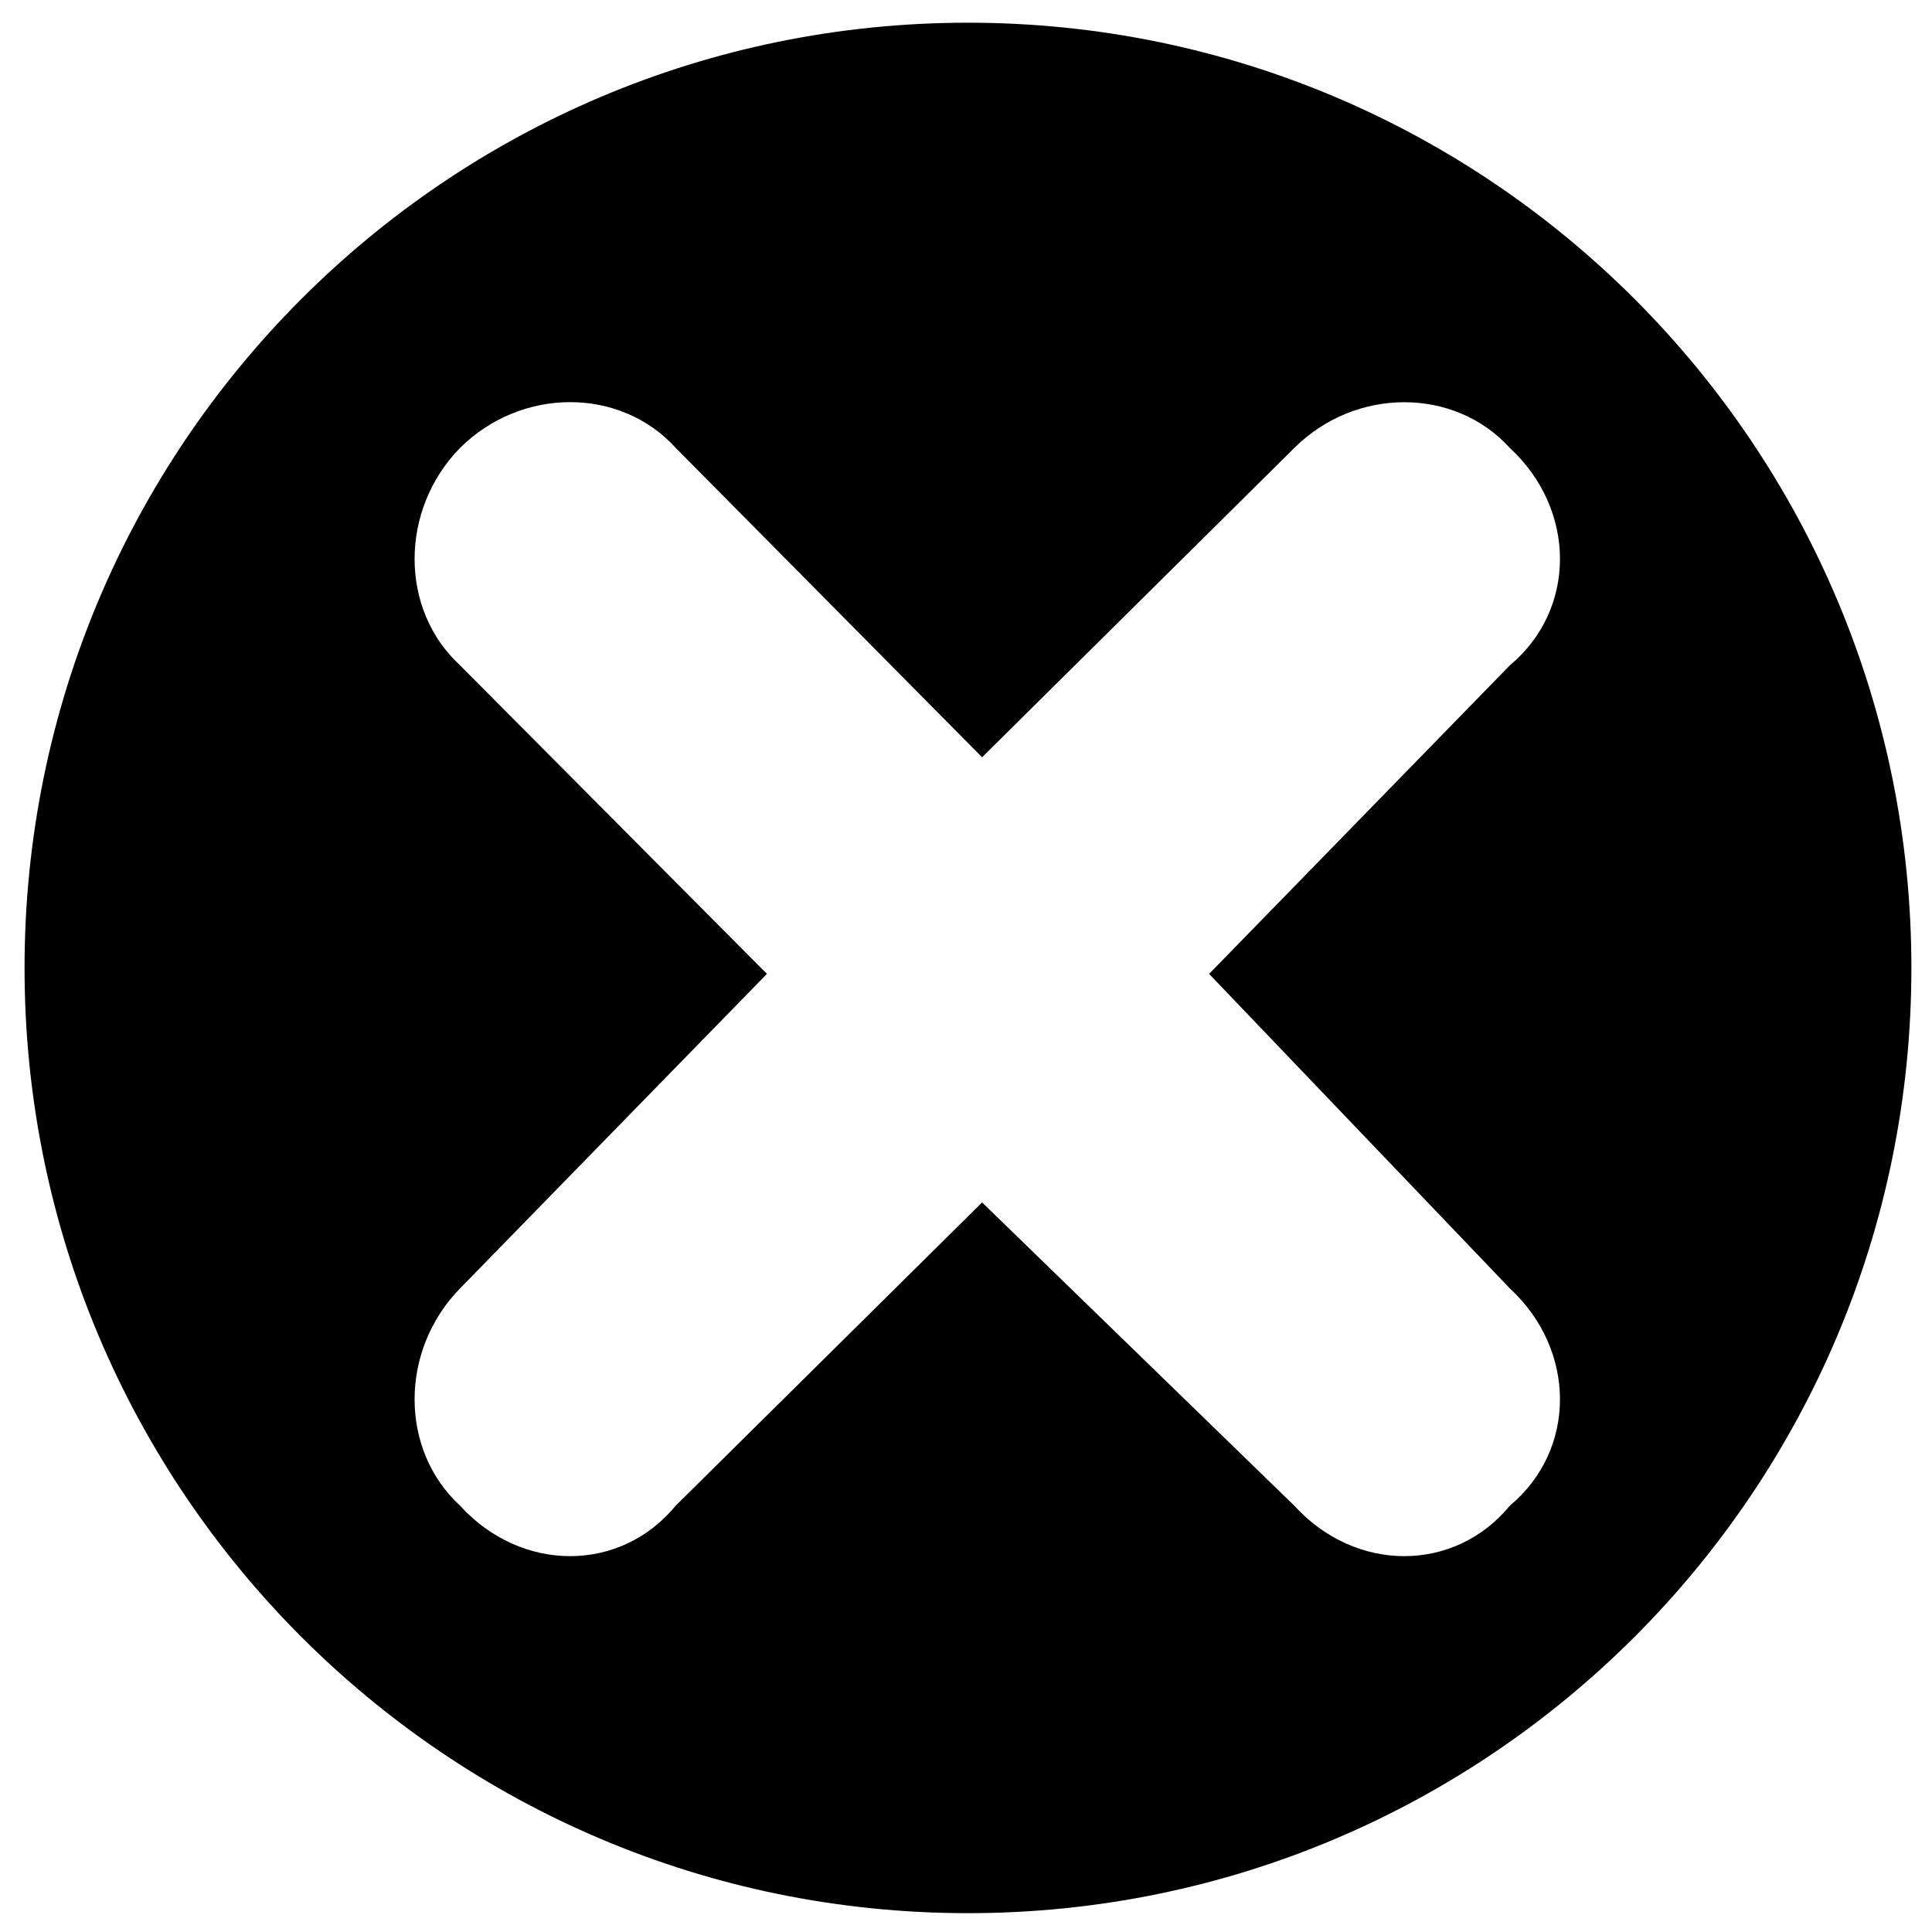
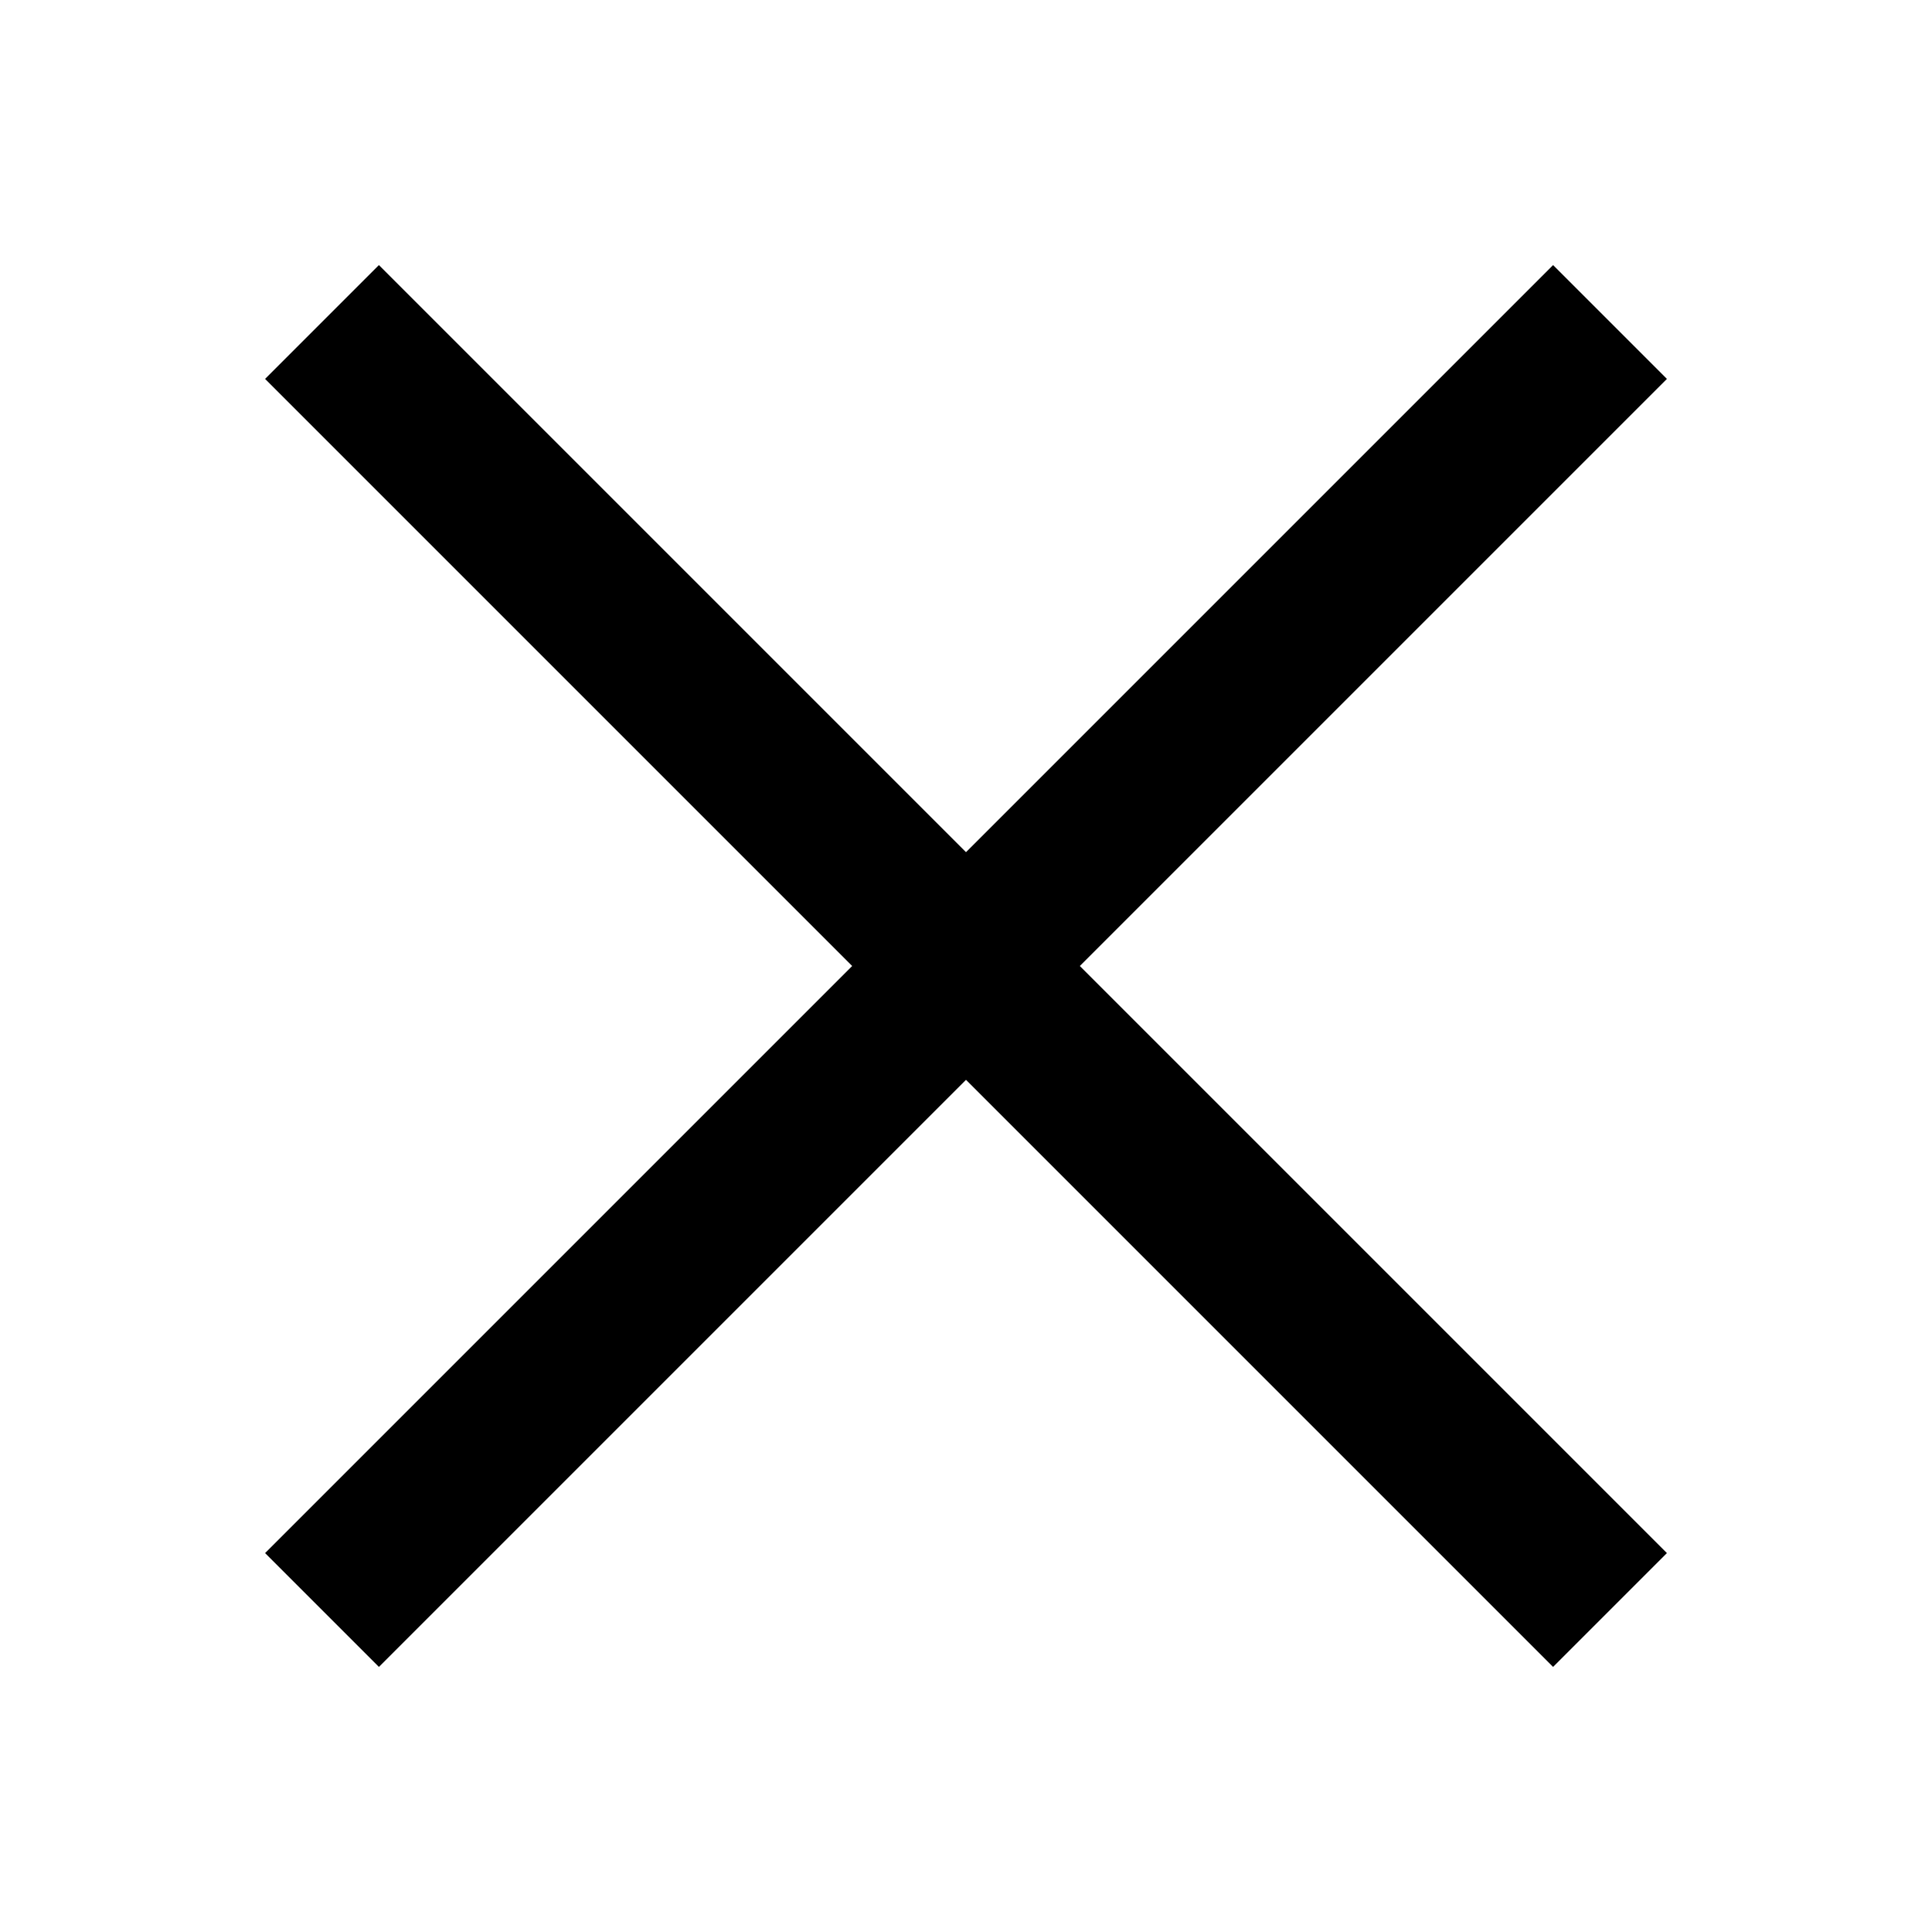
- <svg xmlns="http://www.w3.org/2000/svg" version="1.1" id="Layer_1" x="0px" y="0px" width="24px" height="24px" viewBox="0 0 24 24" enable-background="new 0 0 24 24" xml:space="preserve">
-   <path d="M0.305,12.024c0-6.486,5.245-11.742,11.719-11.742s11.72,5.256,11.72,11.742s-5.246,11.742-11.72,11.742  S0.305,18.51,0.305,12.024z M5.715,8.265l3.812,3.833l-3.812,3.907c-0.753,0.769-0.753,2.007,0,2.699  c0.762,0.836,1.991,0.836,2.679,0l3.806-3.767l3.878,3.767c0.761,0.836,1.991,0.836,2.678,0c0.83-0.692,0.83-1.931,0-2.699  l-3.736-3.907l3.736-3.833c0.83-0.692,0.83-1.932,0-2.7c-0.687-0.758-1.917-0.758-2.678,0l-3.878,3.842L8.394,5.564  c-0.688-0.758-1.915-0.758-2.679,0C4.962,6.334,4.962,7.573,5.715,8.265L5.715,8.265z" />
+ <svg xmlns="http://www.w3.org/2000/svg" fill="#000000" viewBox="0 0 24 24" width="24px" height="24px">
+   <path d="M 4.707 3.293 L 3.293 4.707 L 10.586 12 L 3.293 19.293 L 4.707 20.707 L 12 13.414 L 19.293 20.707 L 20.707 19.293 L 13.414 12 L 20.707 4.707 L 19.293 3.293 L 12 10.586 L 4.707 3.293 z" />
</svg>
